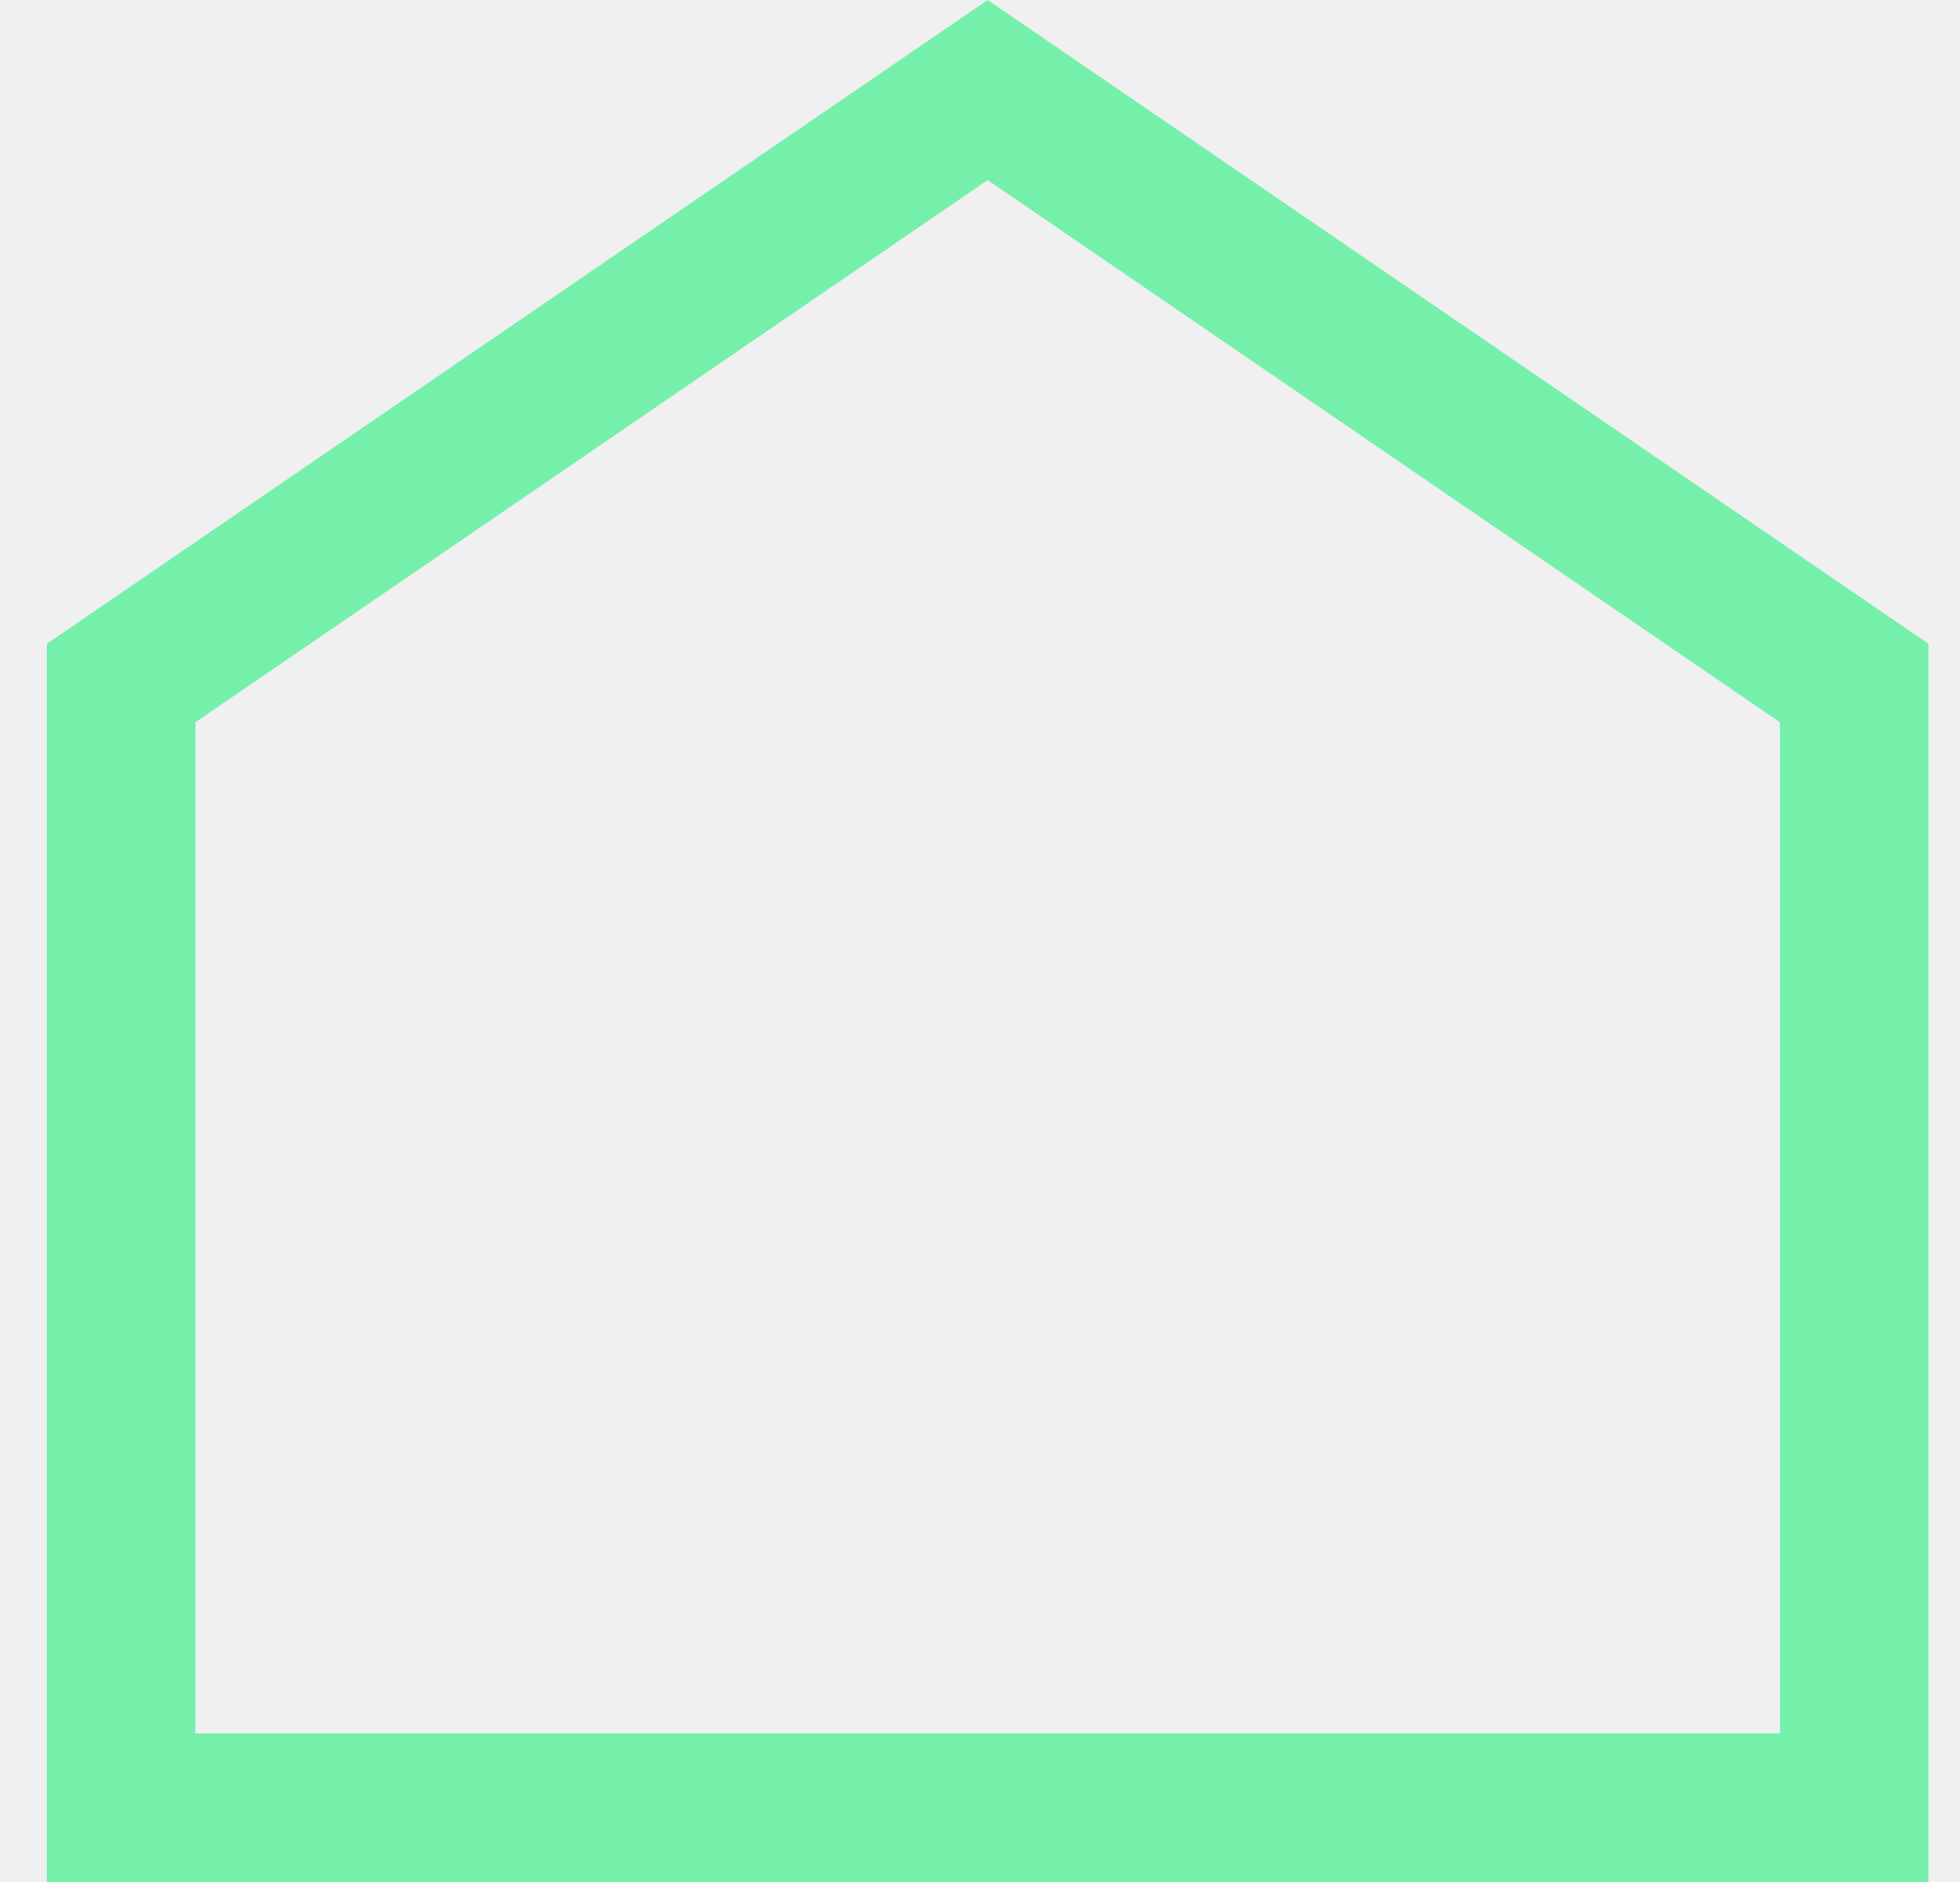
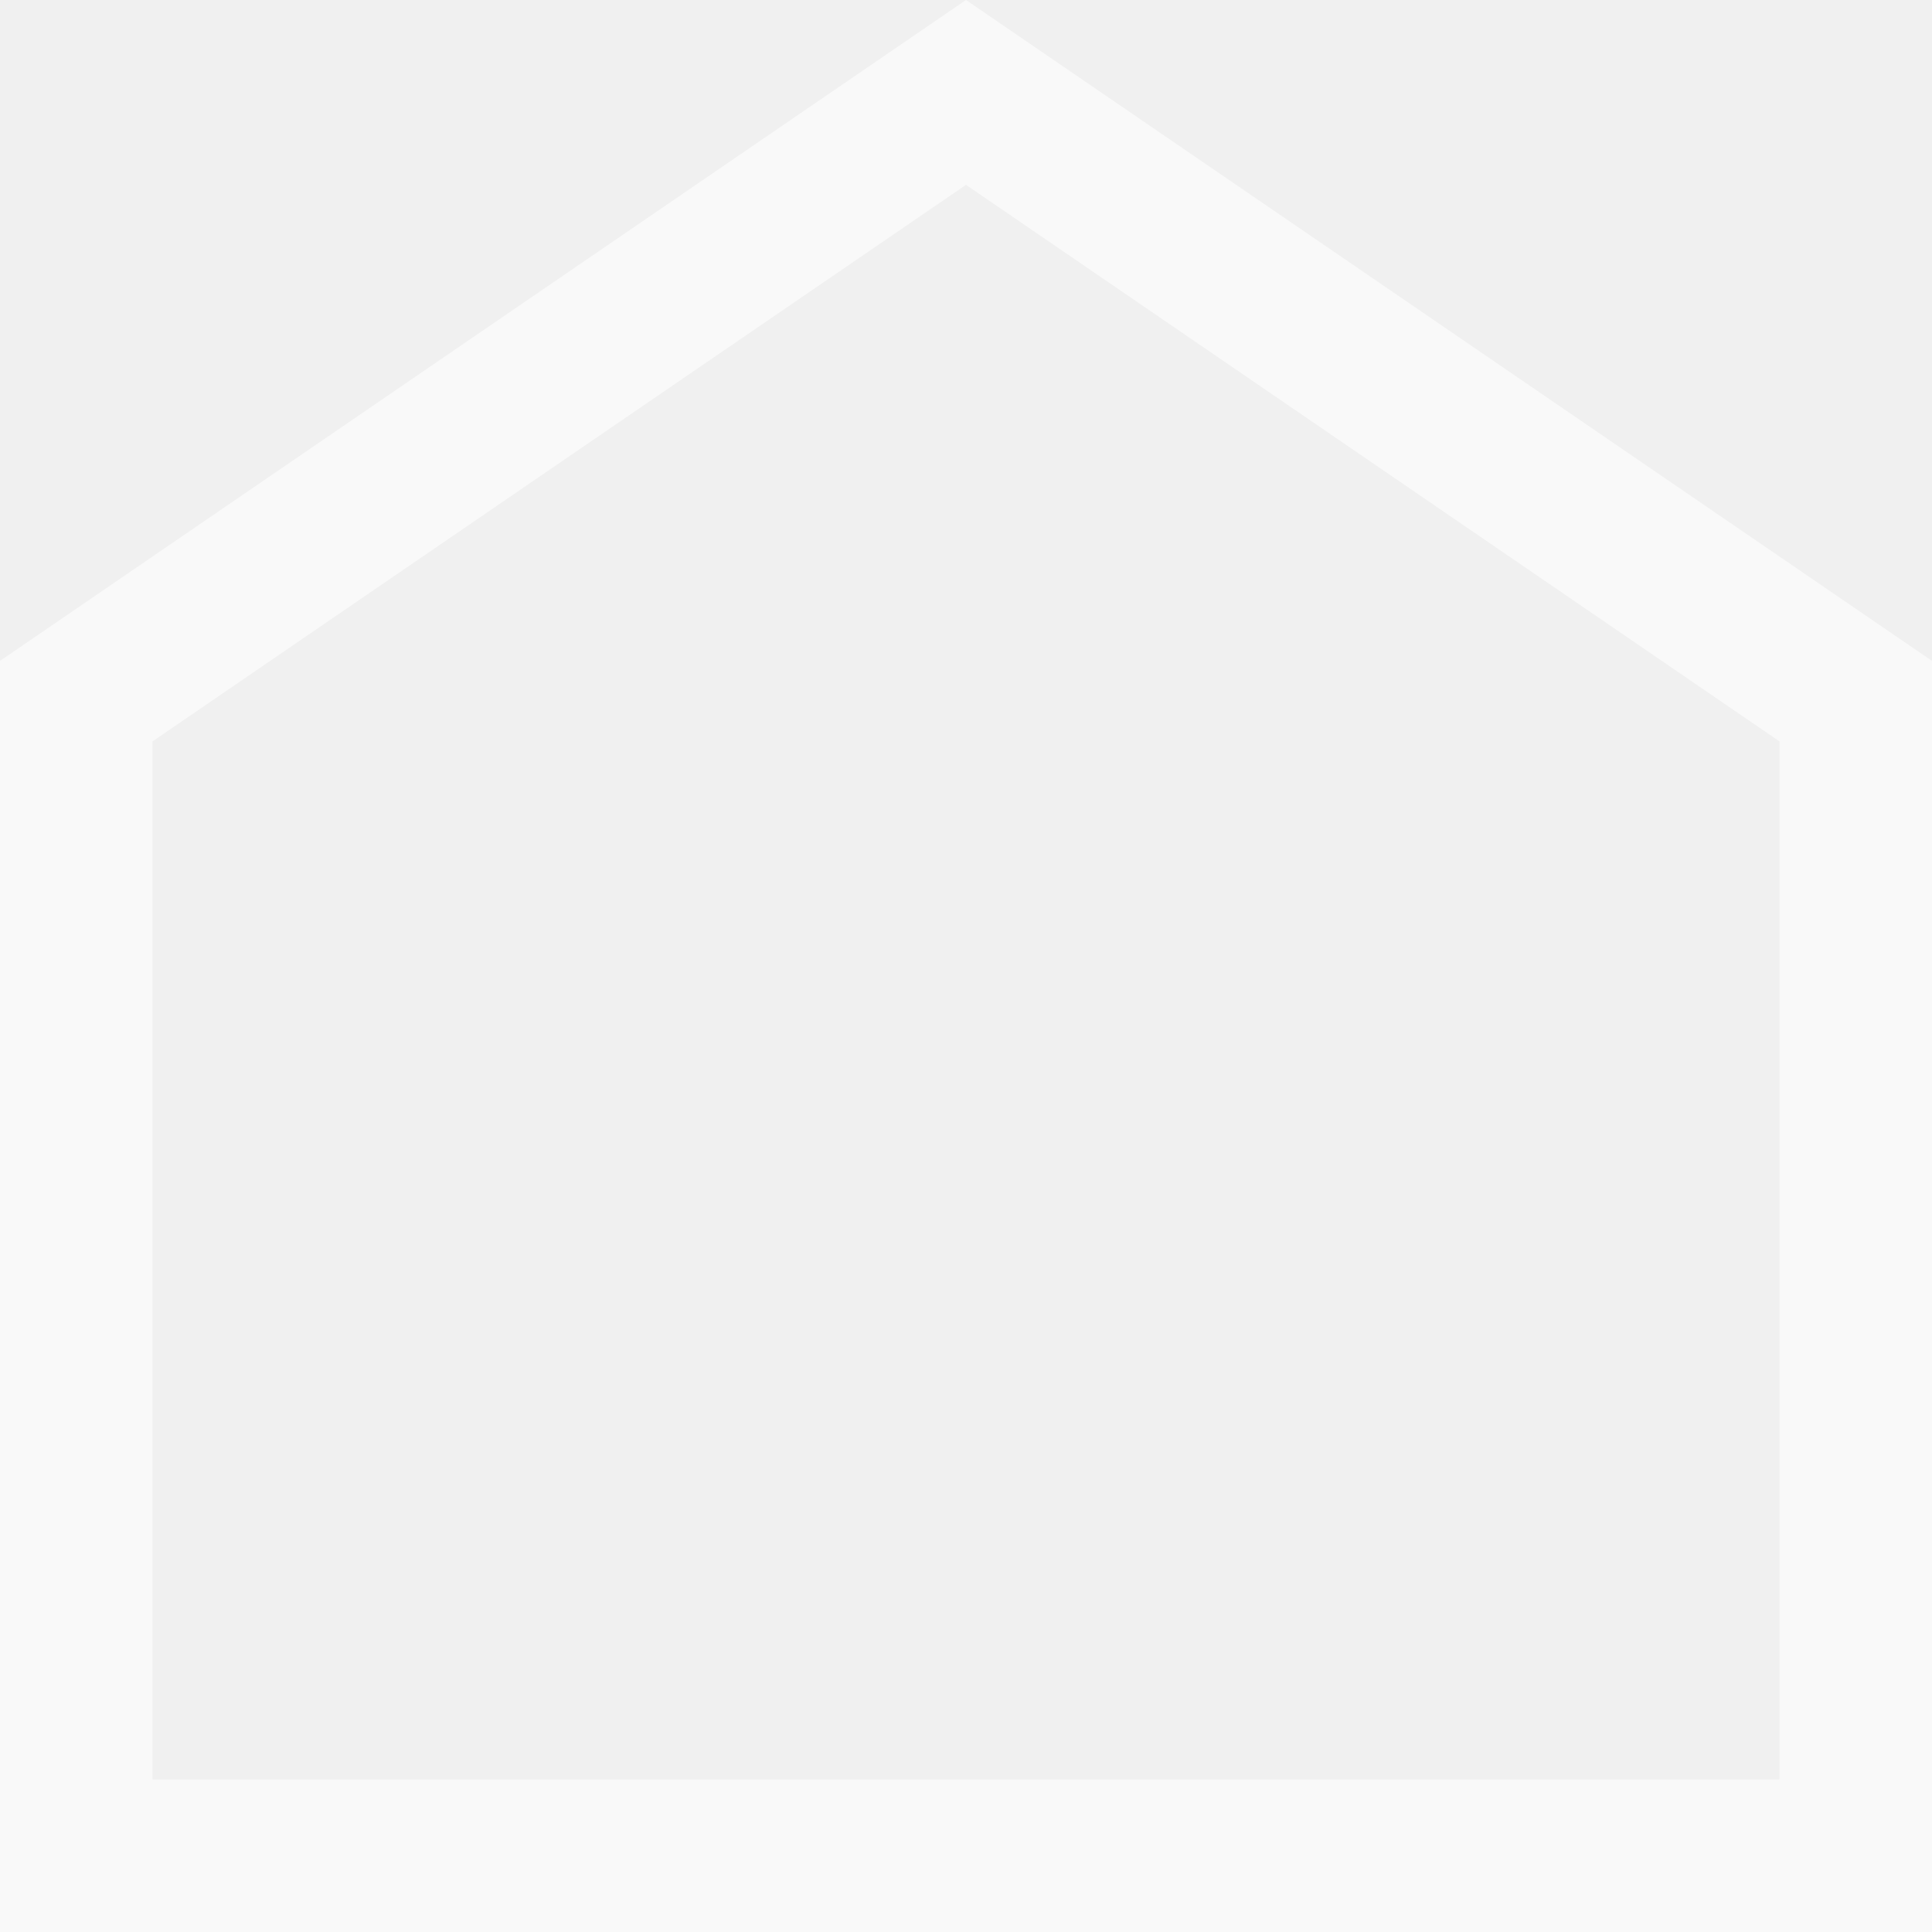
- <svg xmlns="http://www.w3.org/2000/svg" width="25" height="24" viewBox="0 0 25 24" fill="none">
-   <g filter="url(#filter0_b_80_1515)">
-     <path d="M1.545 23.053V8.71L12.598 1.148L23.65 8.71V23.053H1.545Z" stroke="#22F07D" stroke-opacity="0.6" stroke-width="1.895" />
+ <svg xmlns="http://www.w3.org/2000/svg" width="24" height="24" viewBox="0 0 24 24" fill="none">
+   <g filter="url(#filter0_b_80_1516)">
+     <path d="M0.947 23.053V8.71L12 1.148L23.053 8.71V23.053H0.947Z" stroke="#FFFFFF" stroke-opacity="0.6" stroke-width="1.895" />
  </g>
  <defs>
-     <filter id="filter0_b_80_1515" x="-3.823" y="-4.421" width="32.842" height="32.842" filterUnits="userSpaceOnUse" color-interpolation-filters="sRGB">
+     <filter id="filter0_b_80_1516" x="-4.421" y="-4.421" width="32.842" height="32.842" filterUnits="userSpaceOnUse" color-interpolation-filters="sRGB">
      <feFlood flood-opacity="0" result="BackgroundImageFix" />
      <feGaussianBlur in="BackgroundImageFix" stdDeviation="2.211" />
-       <feComposite in2="SourceAlpha" operator="in" result="effect1_backgroundBlur_80_1515" />
-       <feBlend mode="normal" in="SourceGraphic" in2="effect1_backgroundBlur_80_1515" result="shape" />
+       <feComposite in2="SourceAlpha" operator="in" result="effect1_backgroundBlur_80_1516" />
+       <feBlend mode="normal" in="SourceGraphic" in2="effect1_backgroundBlur_80_1516" result="shape" />
    </filter>
  </defs>
</svg>
